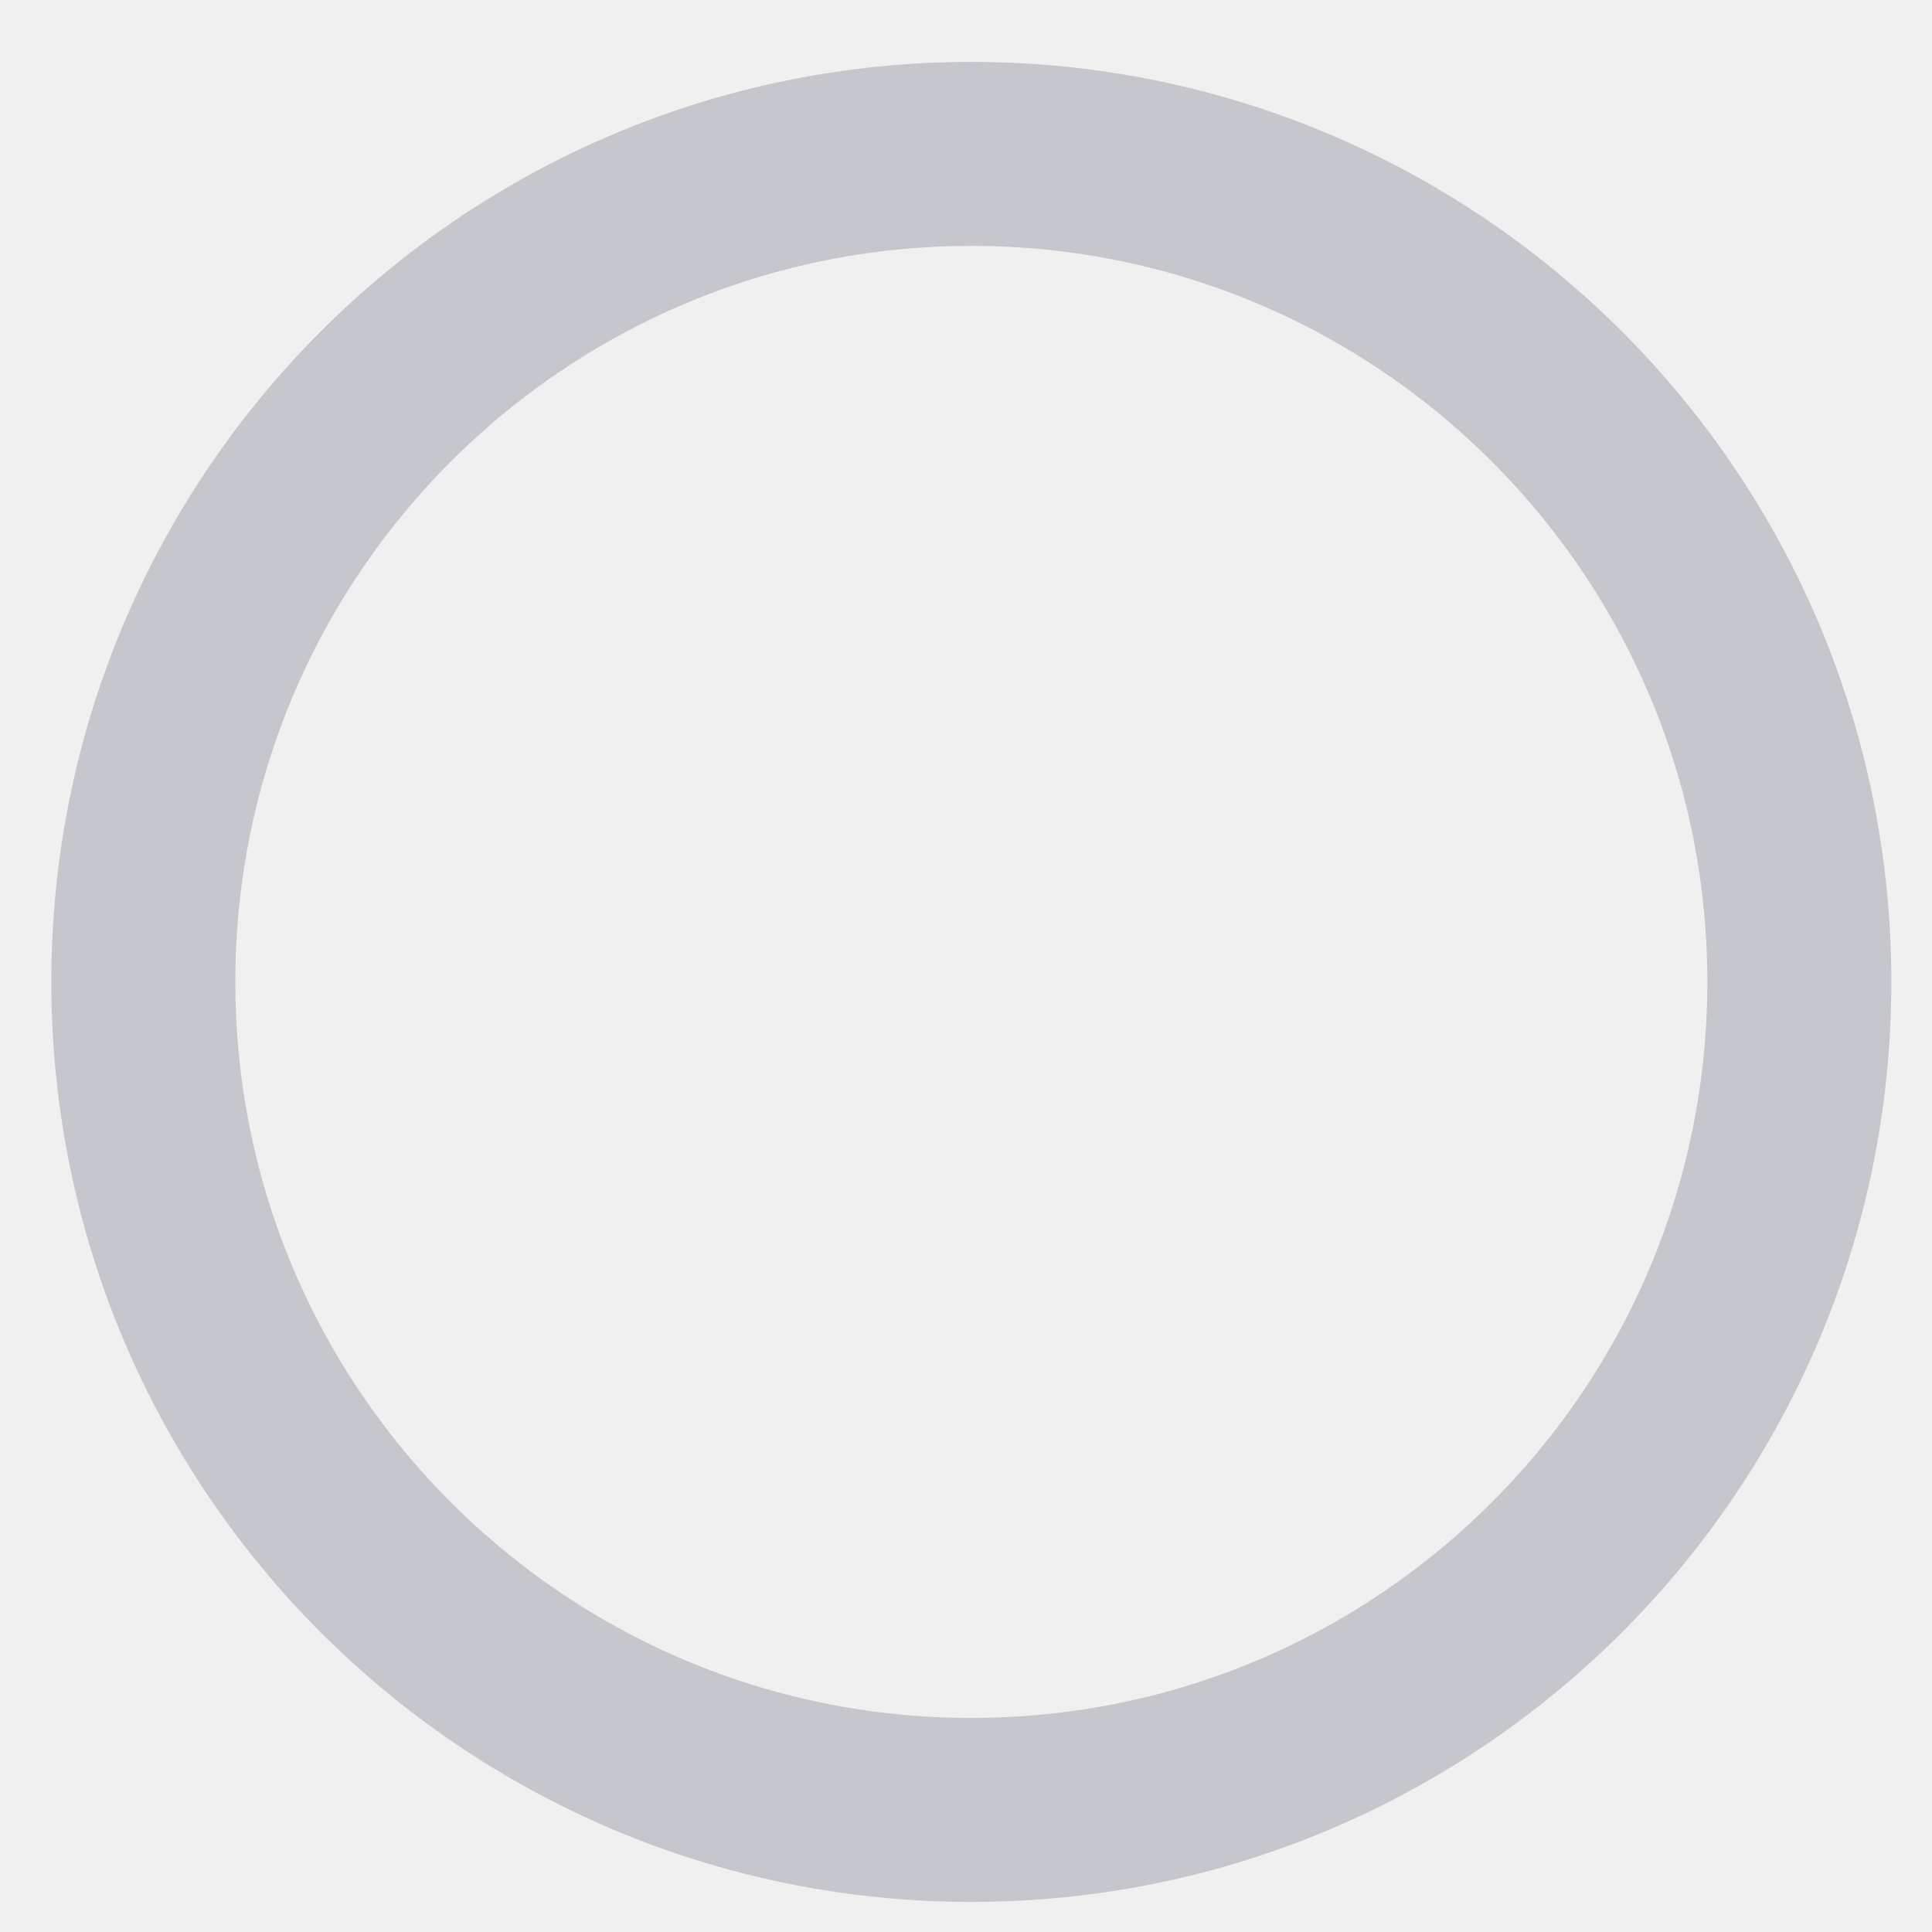
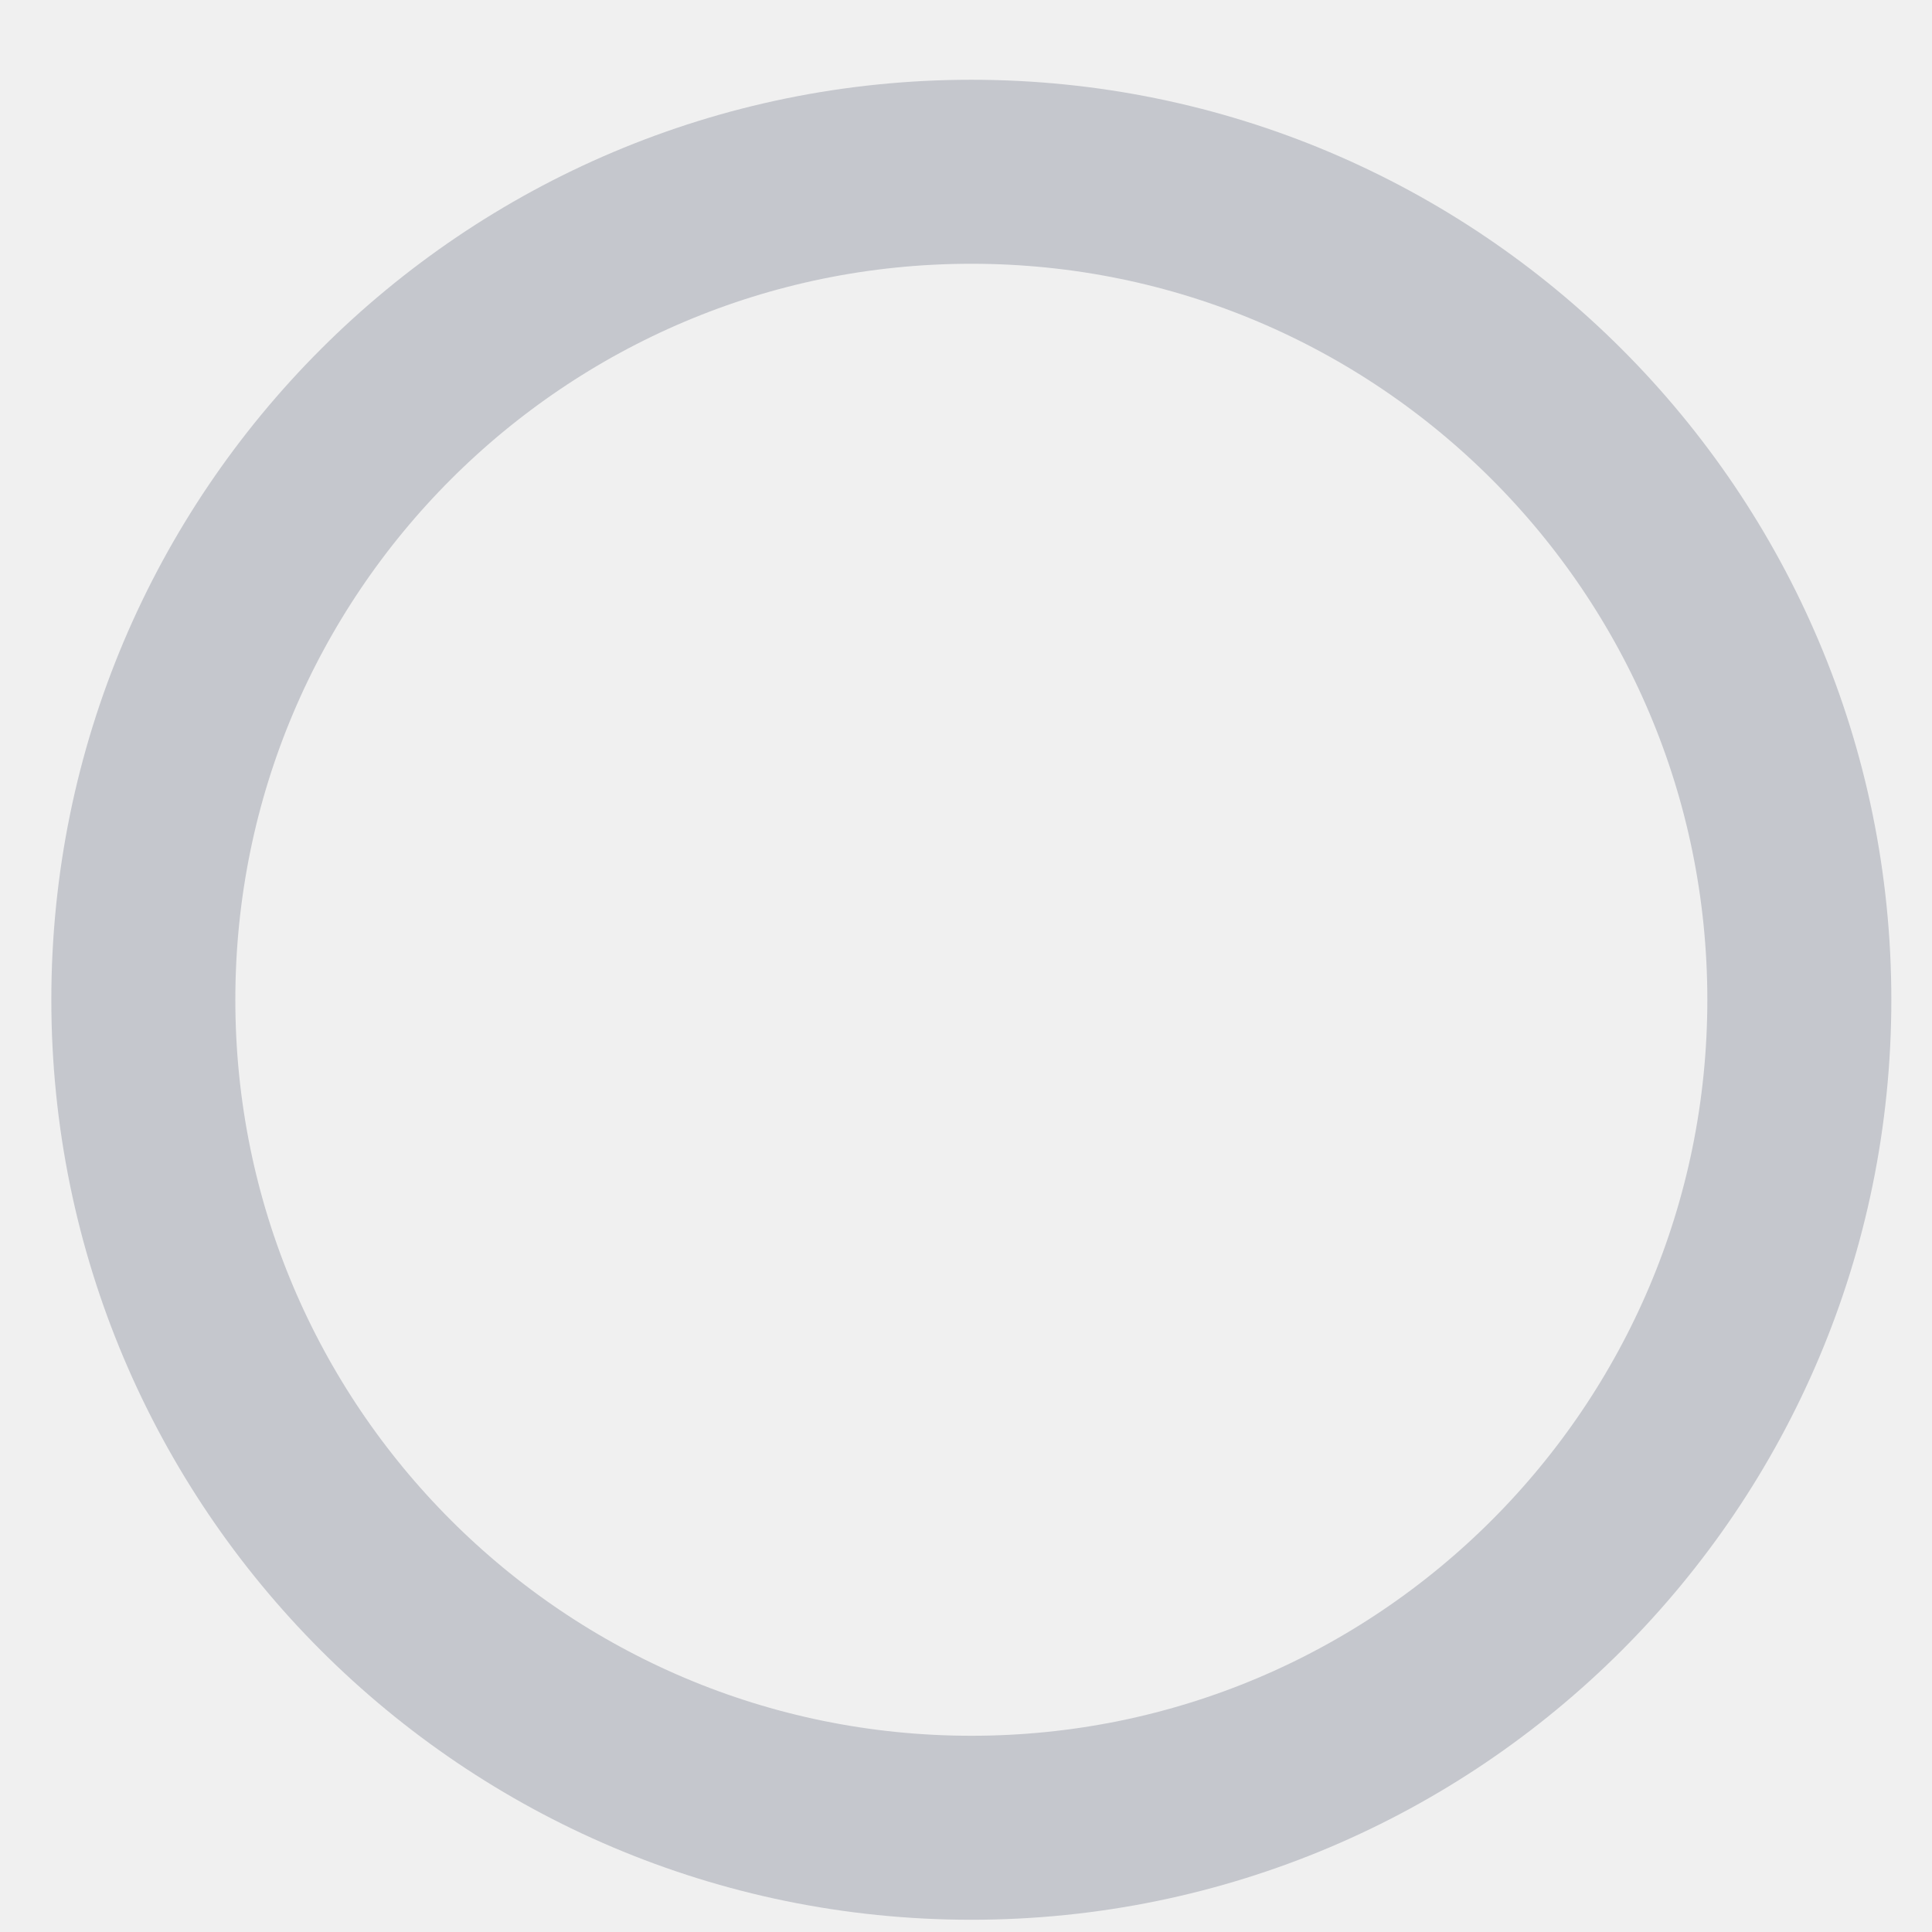
<svg xmlns="http://www.w3.org/2000/svg" width="21" height="21" viewBox="0 0 21 21" fill="none">
  <g clip-path="url(#clip0_206_260)">
-     <circle cx="10.558" cy="10.673" r="9" stroke="#C5C7CD" stroke-width="2" />
+     <circle cx="10.558" cy="10.867" r="9" stroke="#C5C7CD" stroke-width="2" />
  </g>
  <defs>
    <clipPath id="clip0_206_260">
-       <rect width="20" height="20" fill="white" transform="translate(0.558105 0.673218)" />
+       <rect width="20" height="20" fill="white" transform="translate(0.558105 0.866669)" />
    </clipPath>
  </defs>
</svg>
